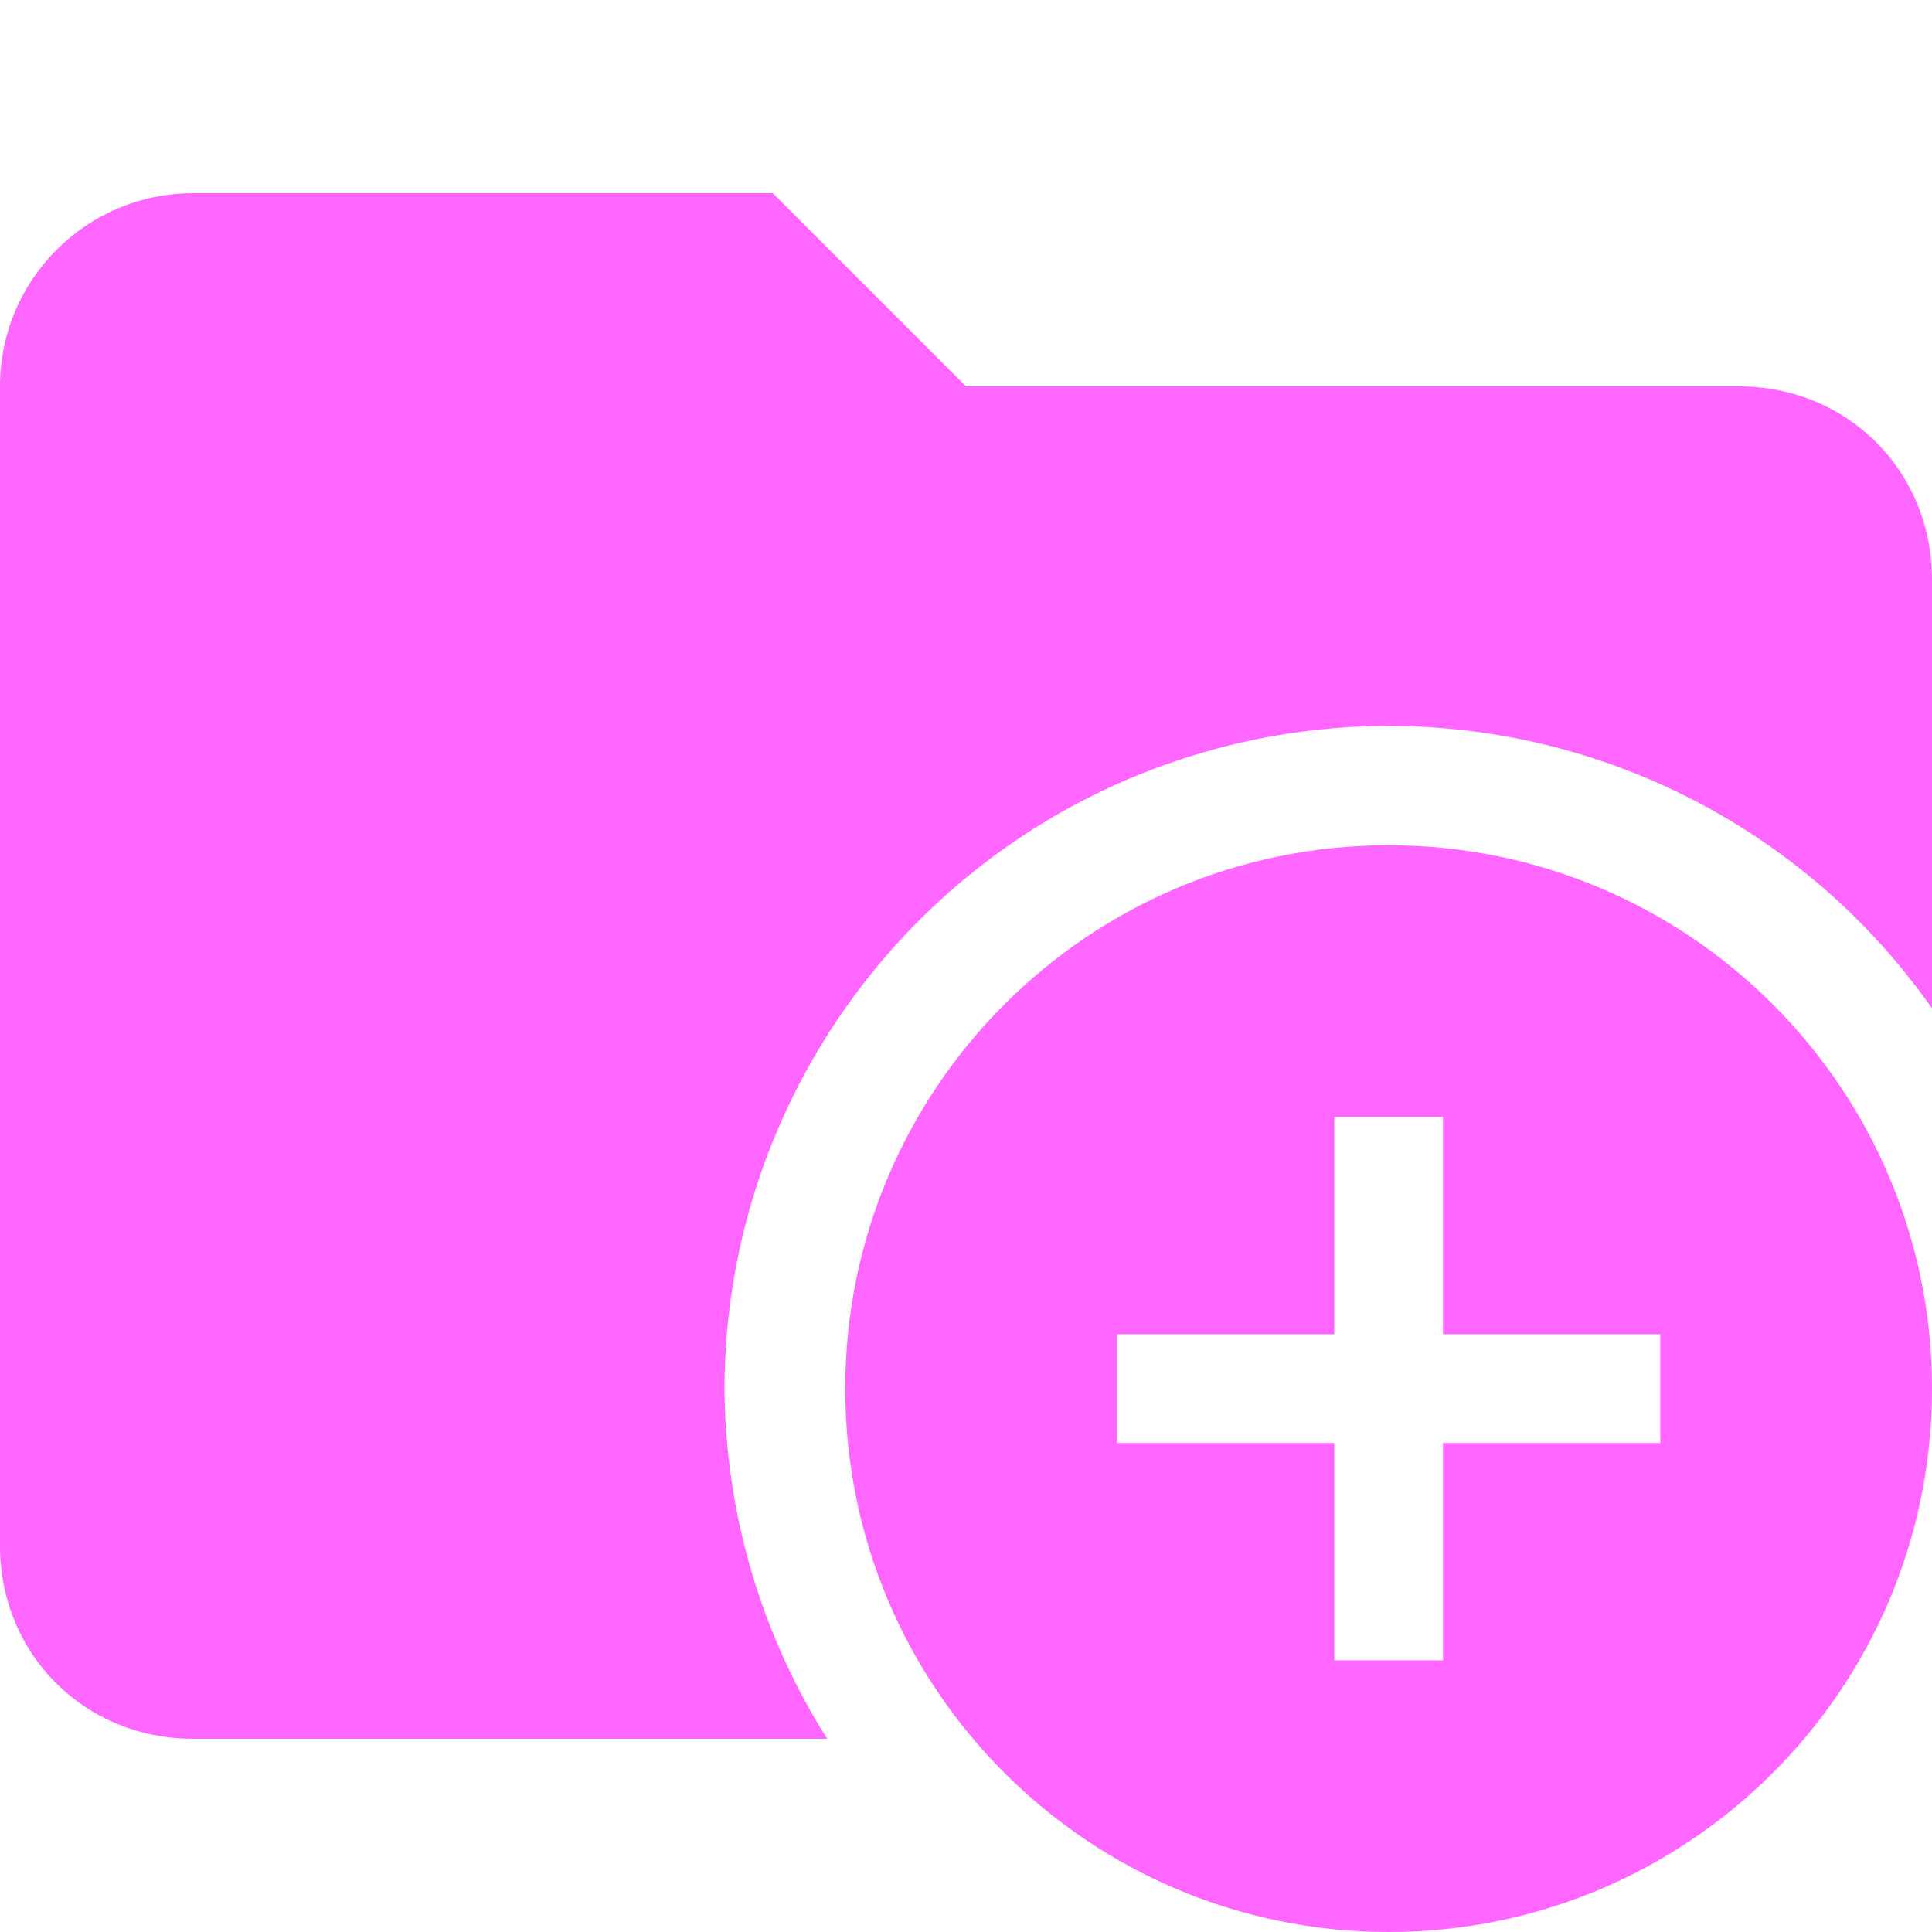
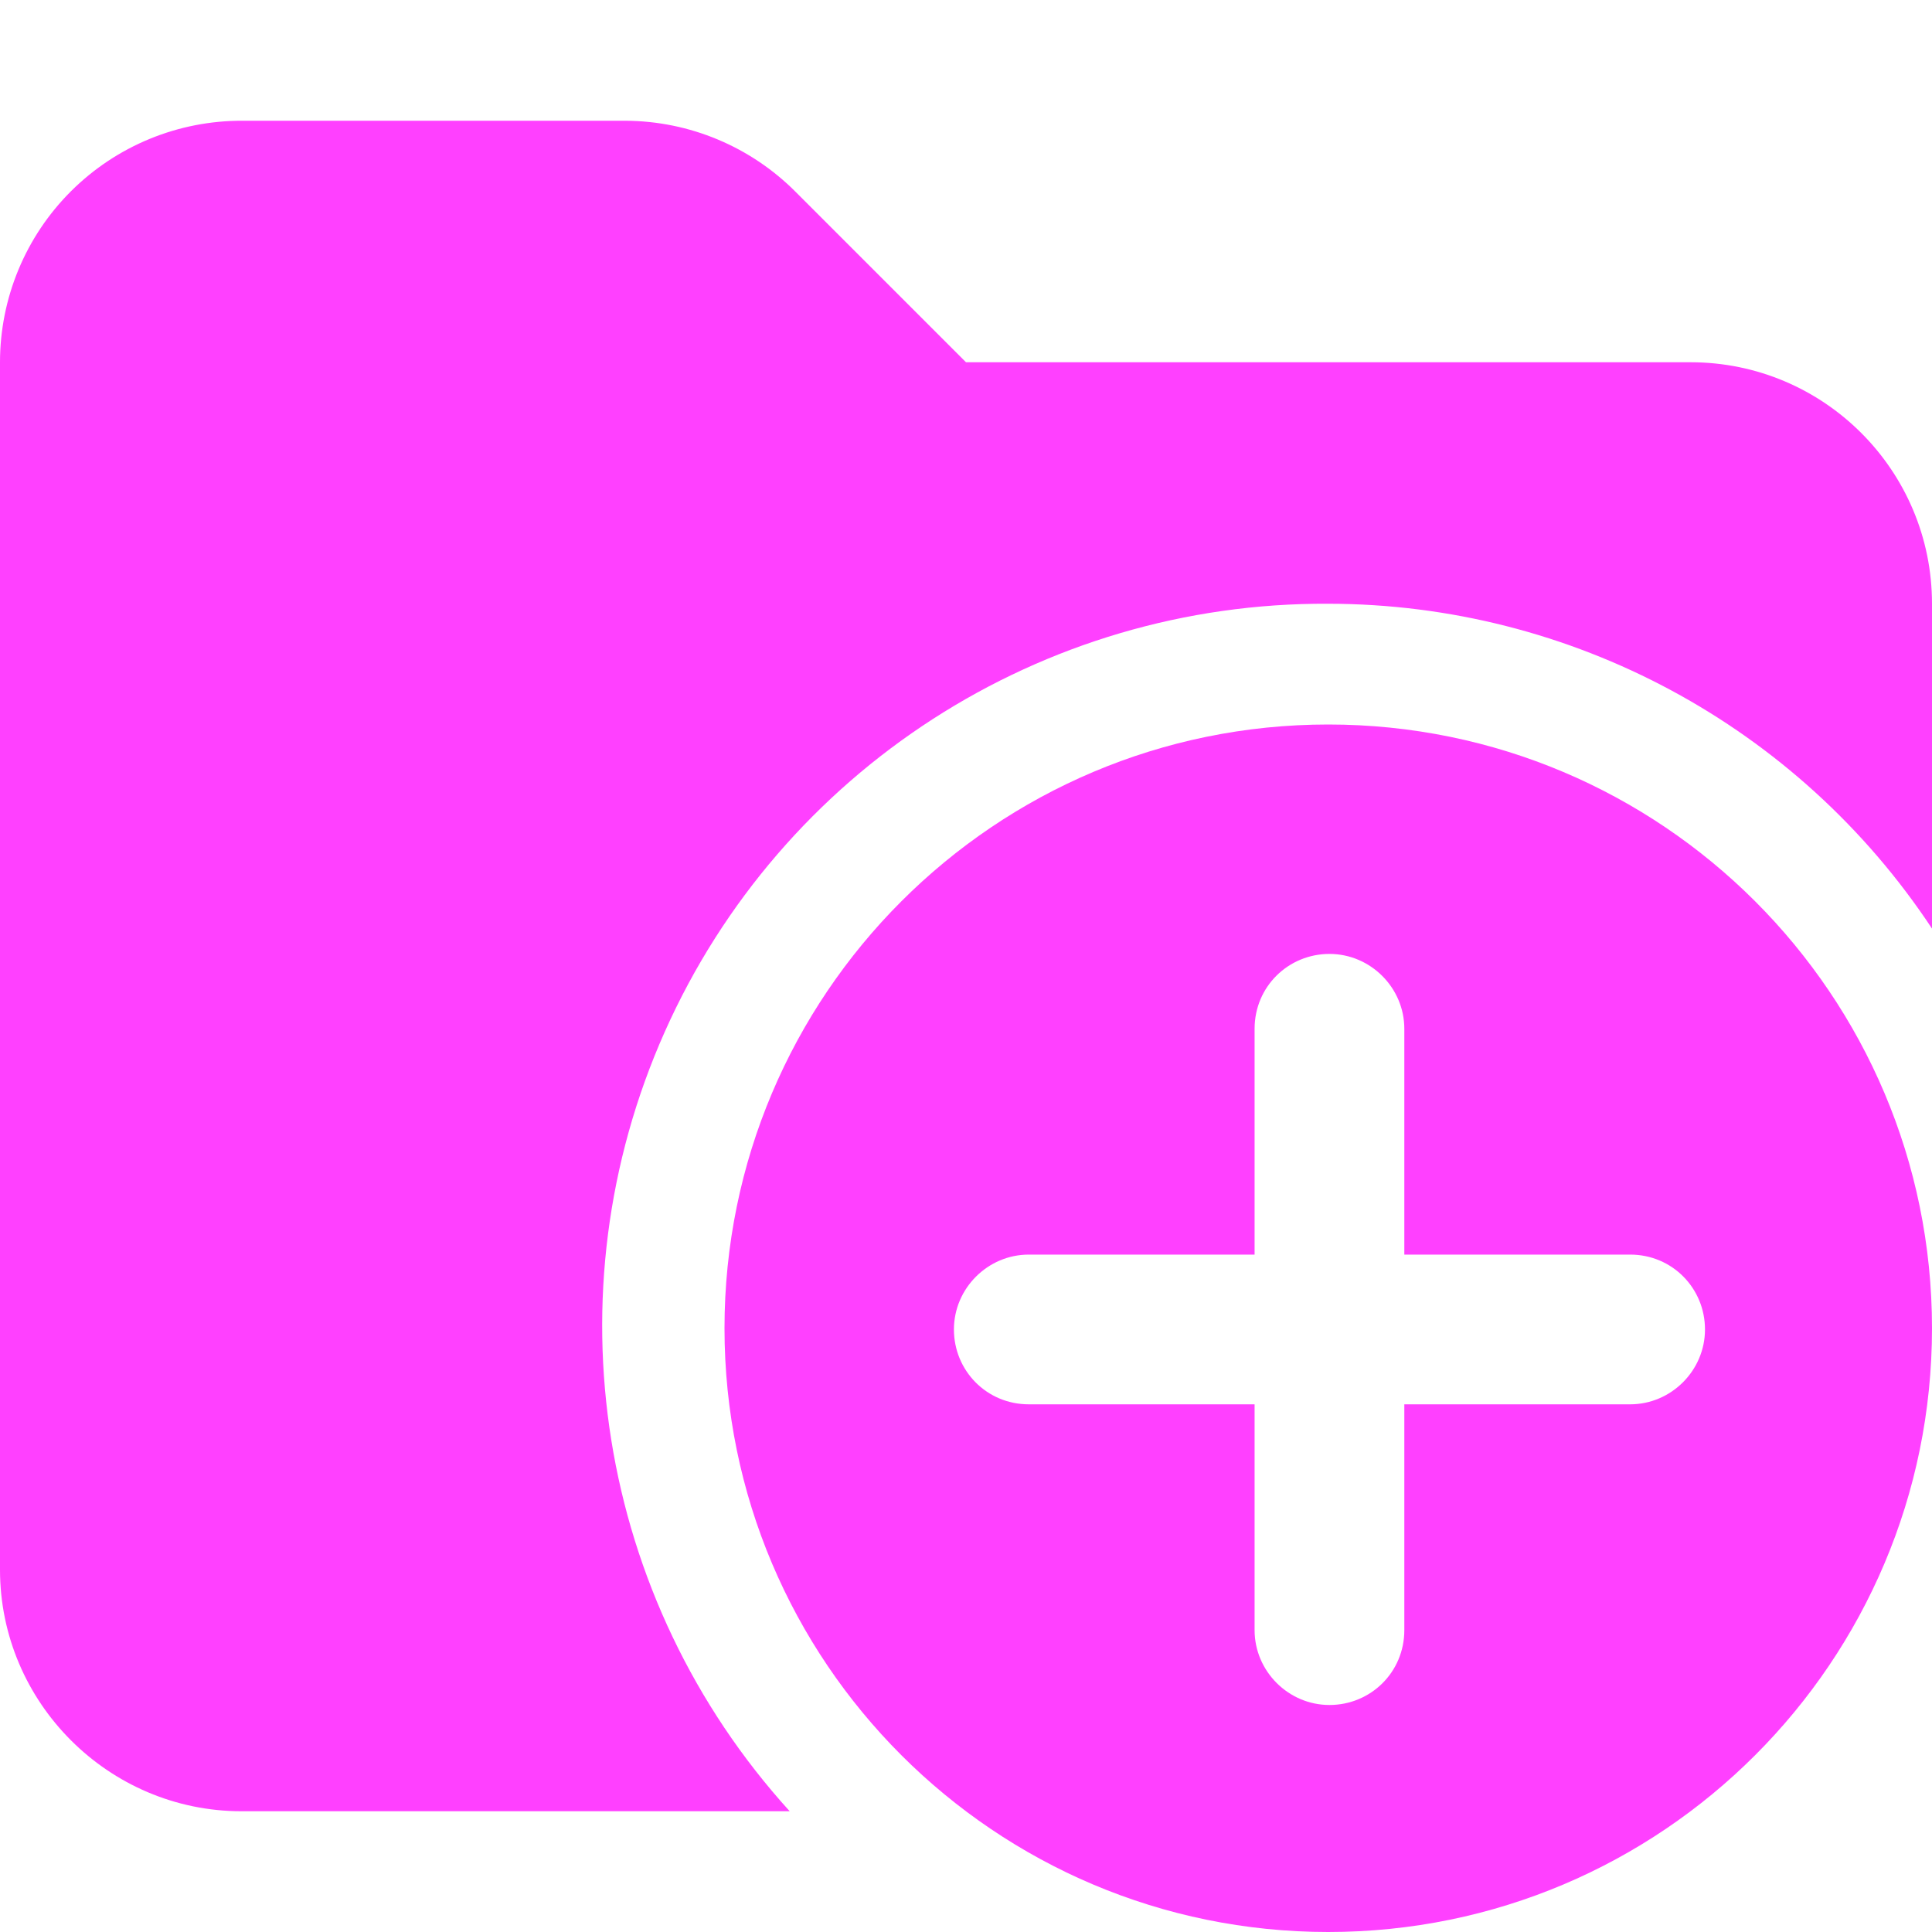
- <svg xmlns="http://www.w3.org/2000/svg" viewBox="0 0 32 32">
-   <path d="M12 23a11 11 0 0 1 20-6.3V9.6c0-1.8-1.4-3.2-3.2-3.2H16l-3.2-3.2H3.2A3.2 3.2 0 0 0 0 6.4v19.2c0 1.8 1.4 3.2 3.2 3.2h10.5A11 11 0 0 1 12 23Z" fill="#f6f" />
-   <path d="M23 14a9 9 0 1 0 0 18 9 9 0 0 0 0-18Zm4.5 9.9h-3.6v3.6h-1.8v-3.6h-3.6v-1.8h3.6v-3.6h1.8v3.6h3.6v1.8Z" fill="#f6f" />
+ <svg xmlns="http://www.w3.org/2000/svg" viewBox="0 0 16 16">
+   <path fill="#ff40ff" d="M14 3H8L6.59 1.59A2 2 0 0 0 5.18 1H2.01A2 2 0 0 0 0 3v10c0 1.1.9 2 2 2h4.54A5.98 5.98 0 0 1 11 5a6 6 0 0 1 5 2.69V5a2 2 0 0 0-2-2" />
+   <path fill="#ff40ff" d="M11 6a5 5 0 1 0 0 10 5 5 0 0 0 0-10m2.5 5.63h-1.87v1.87c0 .35-.28.62-.62.62s-.62-.28-.62-.62v-1.87H8.52c-.35 0-.62-.28-.62-.62s.28-.62.62-.62h1.87V8.52c0-.35.28-.62.62-.62s.62.28.62.62v1.87h1.87c.35 0 .62.28.62.62s-.28.62-.62.62" />
</svg>
